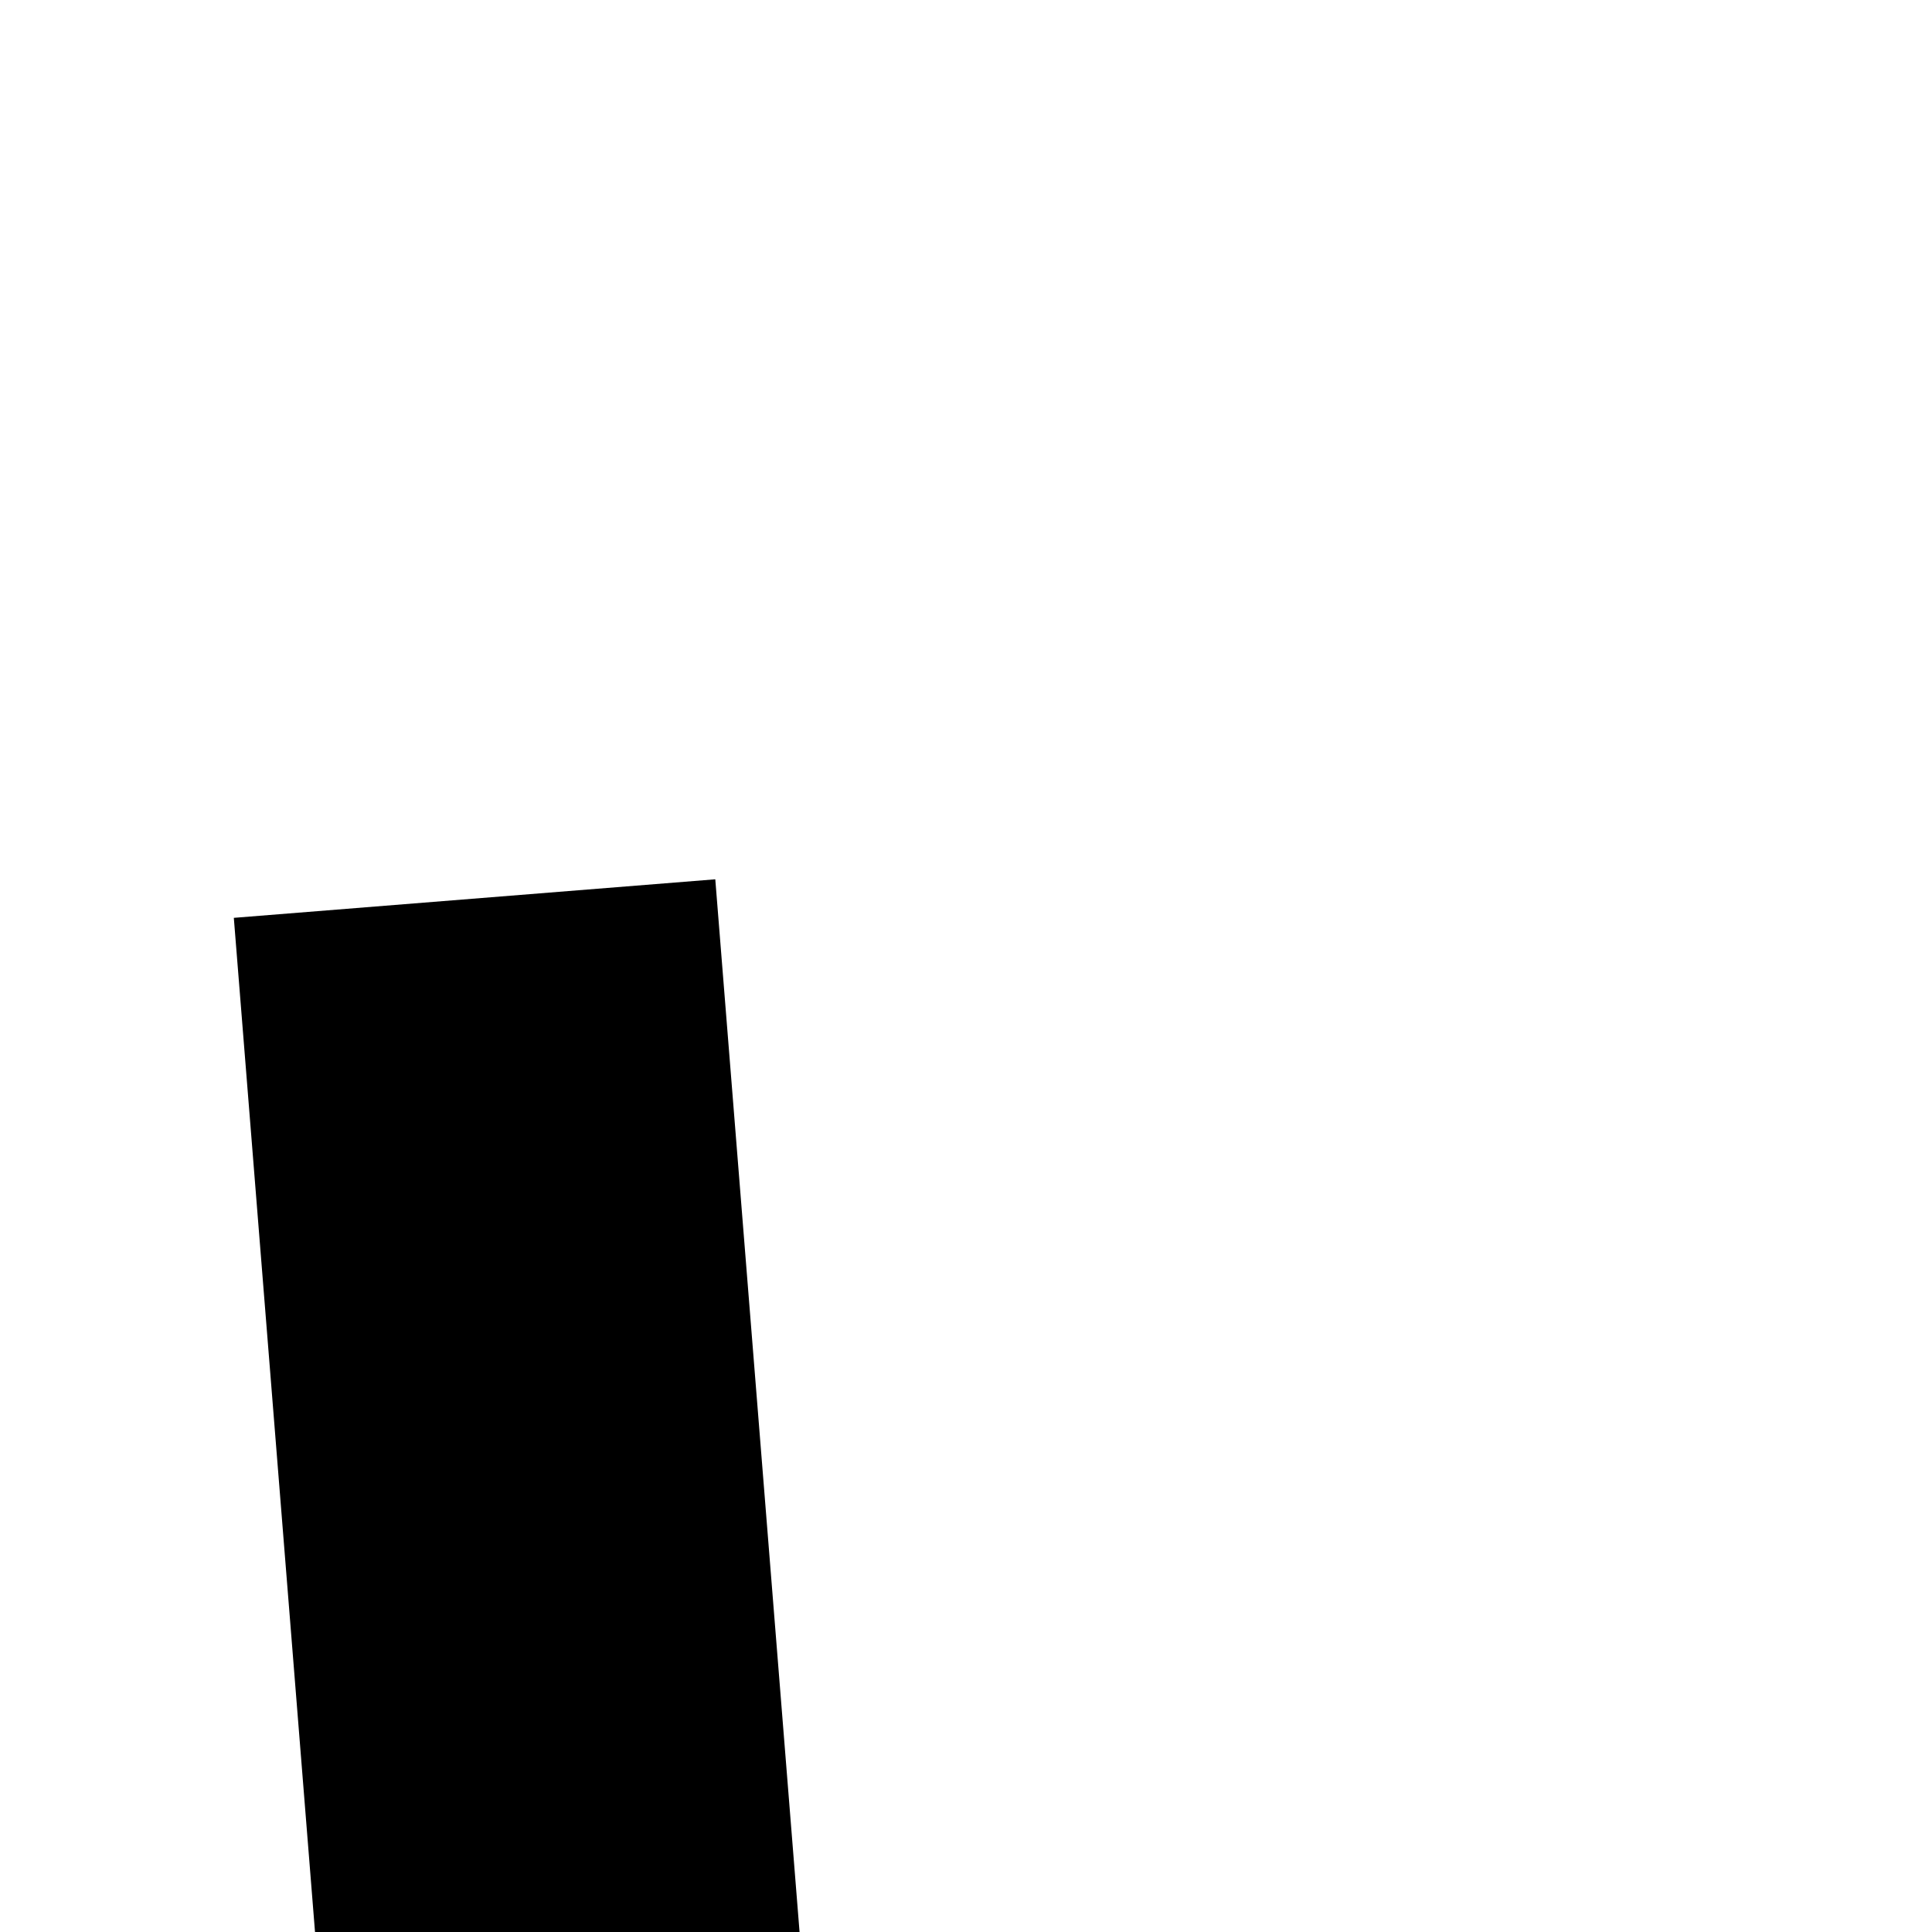
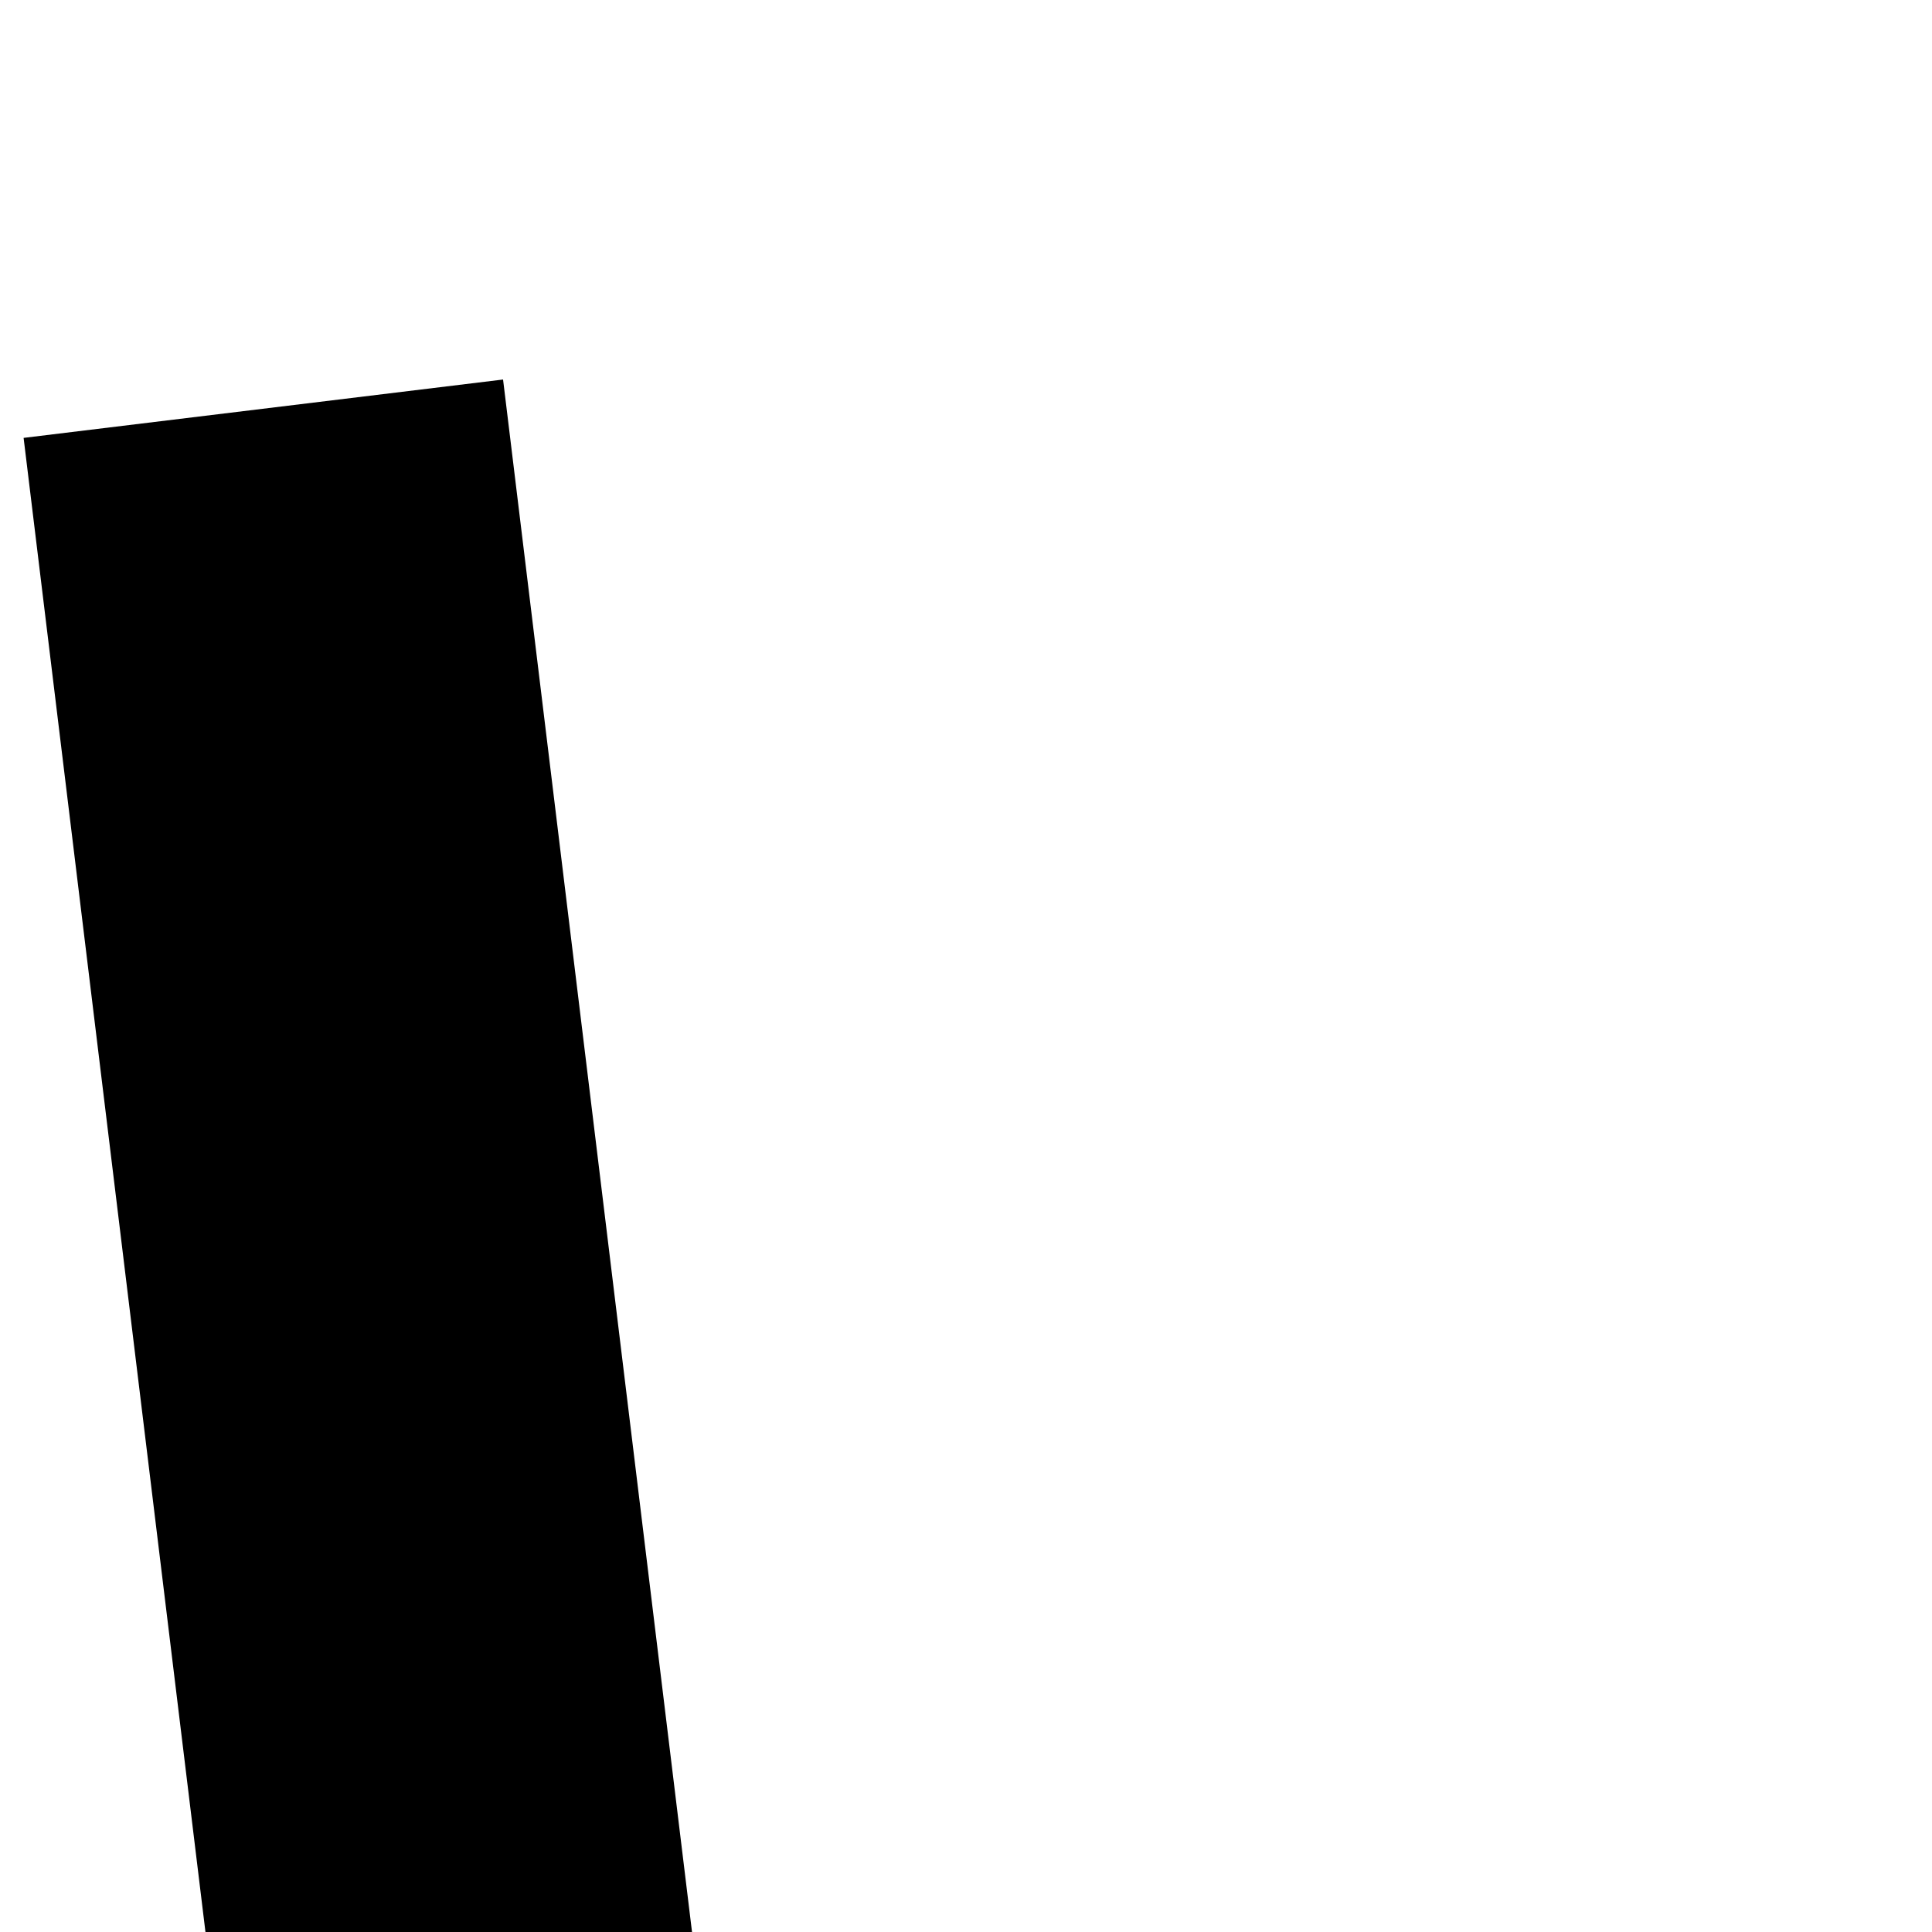
- <svg xmlns="http://www.w3.org/2000/svg" version="1.1" width="4px" height="4px" preserveAspectRatio="xMinYMid meet" viewBox="1126 113  4 2">
-   <path d="M 1242.946 221.854  L 1247.593 226.5  L 1242.946 231.146  L 1243.654 231.854  L 1248.654 226.854  L 1249.007 226.5  L 1248.654 226.146  L 1243.654 221.146  L 1242.946 221.854  Z " fill-rule="nonzero" fill="#000000" stroke="none" transform="matrix(0.07980366 0.9968106 -0.9968106 0.07980366 1271.121 -923.9524 )" />
-   <path d="M 1023 226.5  L 1248 226.5  " stroke-width="1" stroke="#000000" fill="none" transform="matrix(0.07980366 0.9968106 -0.9968106 0.07980366 1271.121 -923.9524 )" />
+ <svg xmlns="http://www.w3.org/2000/svg" version="1.1" width="4px" height="4px" preserveAspectRatio="xMinYMid meet" viewBox="948 113  4 2">
+   <path d="M 1071.946 222.854  L 1076.593 227.5  L 1071.946 232.146  L 1072.654 232.854  L 1077.654 227.854  L 1078.007 227.5  L 1077.654 227.146  L 1072.654 222.146  L 1071.946 222.854  Z " fill-rule="nonzero" fill="#000000" stroke="none" transform="matrix(0.1208213 0.9926743 -0.9926743 0.1208213 1072.043 -755.4358 )" />
+   <path d="M 847 227.5  L 1077 227.5  " stroke-width="1" stroke="#000000" fill="none" transform="matrix(0.1208213 0.9926743 -0.9926743 0.1208213 1072.043 -755.4358 )" />
</svg>
